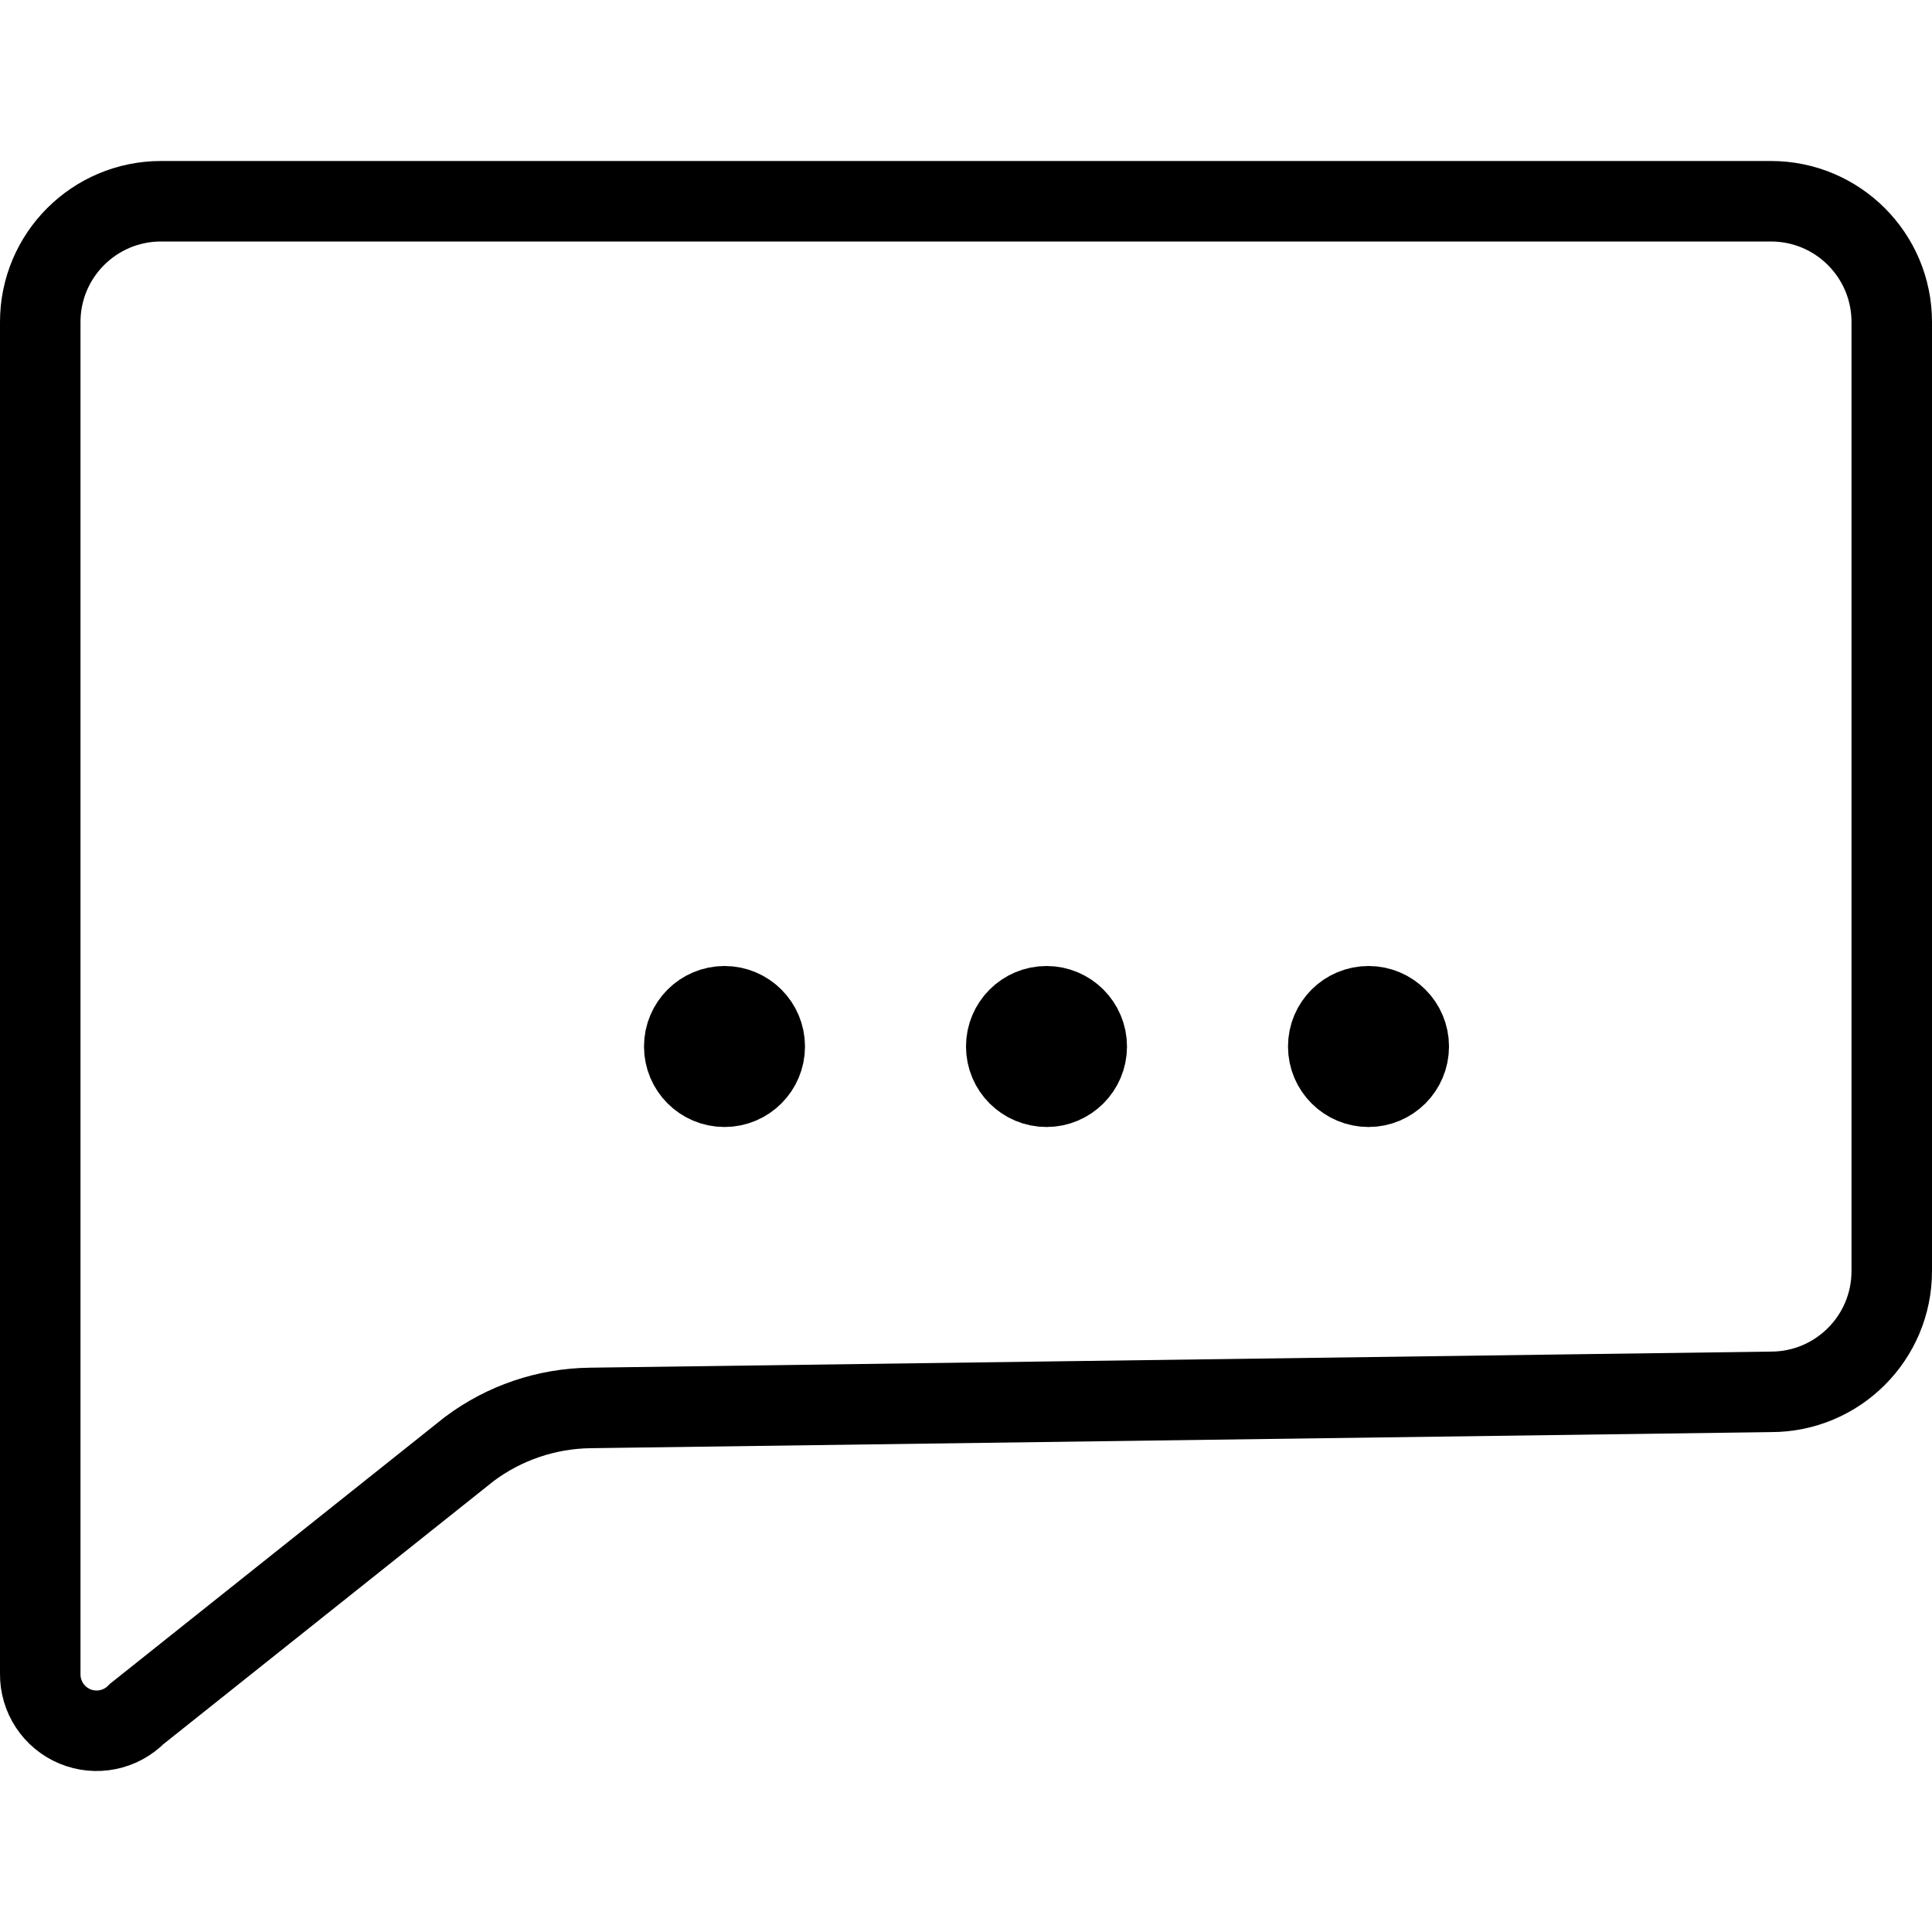
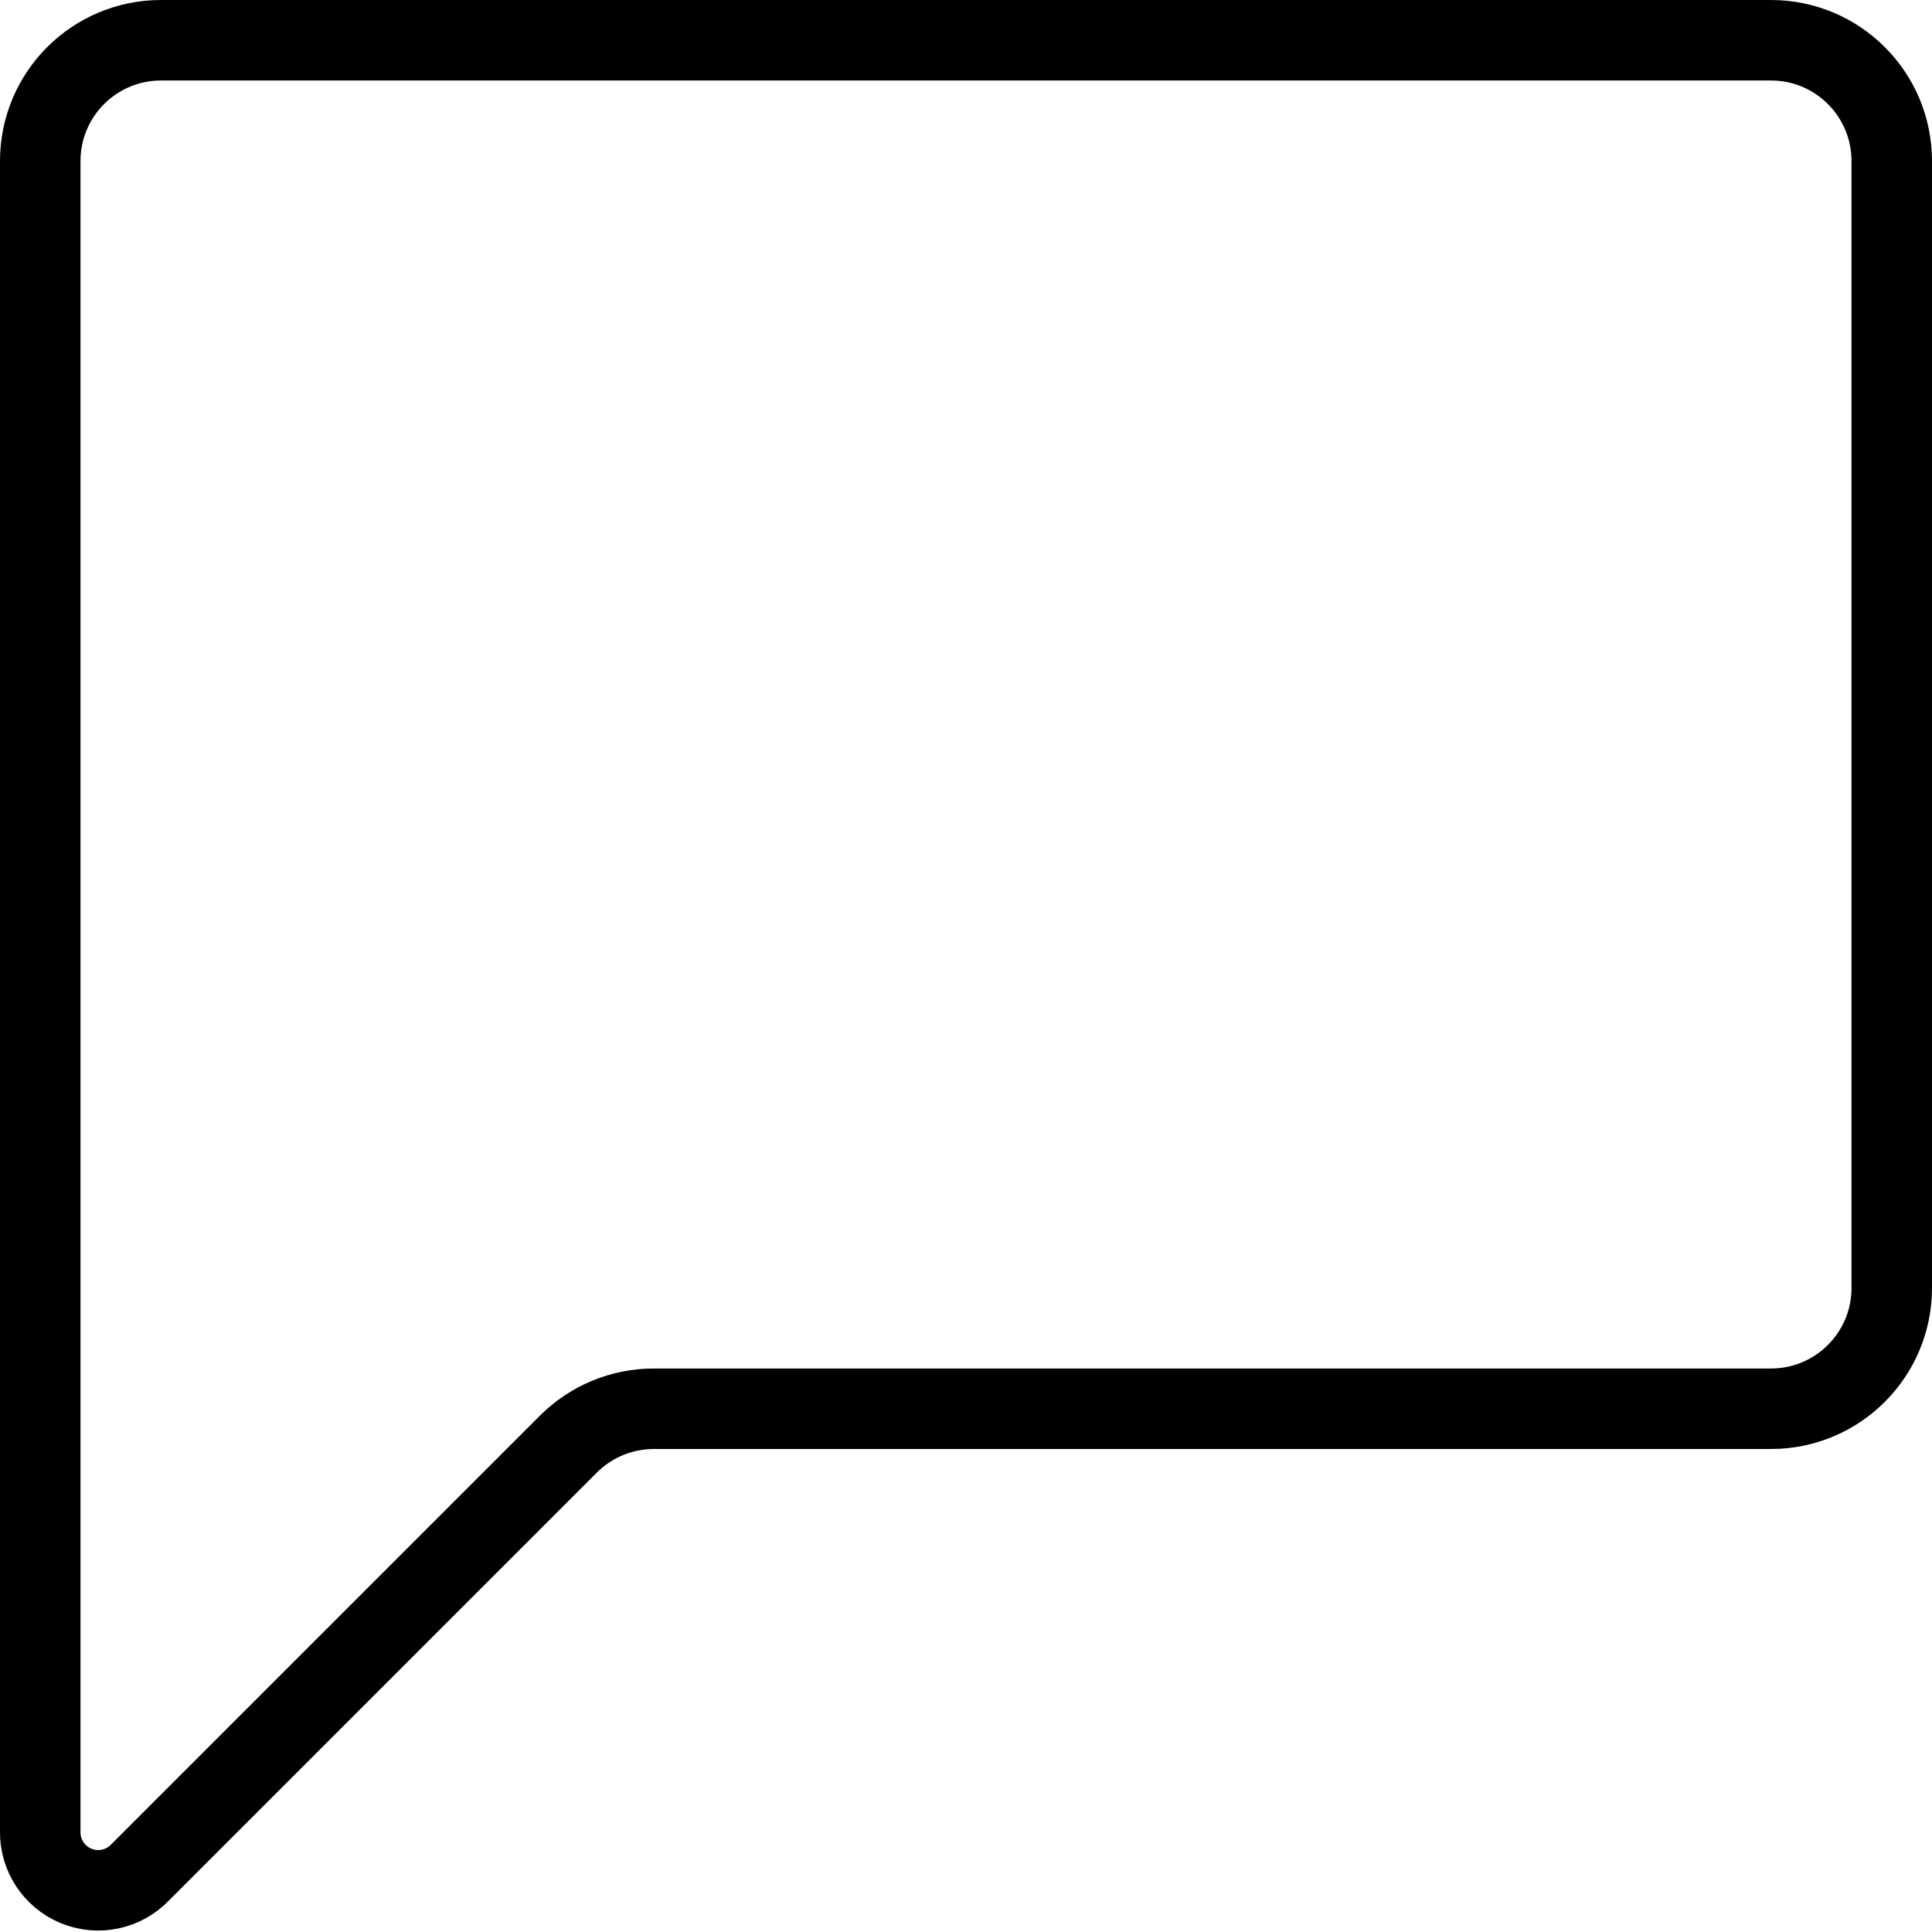
<svg xmlns="http://www.w3.org/2000/svg" viewBox="0 0 24 24">
-   <path d="M22,17.29l-14.67.2A2.56,2.56,0,0,0,5.83,18L1.7,21.29a.7.7,0,0,1-1.2-.5V4A1.5,1.5,0,0,1,2,2.5H22A1.5,1.5,0,0,1,23.5,4V15.79A1.5,1.5,0,0,1,22,17.29Z" fill="none" stroke="#000" stroke-miterlimit="10" />
-   <circle cx="9" cy="13" r="0.5" fill="none" stroke="#000" stroke-linecap="round" stroke-miterlimit="10" />
-   <circle cx="13" cy="13" r="0.5" fill="none" stroke="#000" stroke-linecap="round" stroke-miterlimit="10" />
-   <circle cx="17" cy="13" r="0.5" fill="none" stroke="#000" stroke-linecap="round" stroke-miterlimit="10" />
+   <path d="M22,17.5H8.12a1.5,1.5,0,0,0-1.06.44L1.74,23.26A.72.72,0,0,1,.5,22.75V2A1.5,1.5,0,0,1,2,.5H22A1.5,1.5,0,0,1,23.5,2V16A1.5,1.5,0,0,1,22,17.5Z" fill="none" stroke="#000" stroke-linecap="round" stroke-miterlimit="10" />
</svg>
